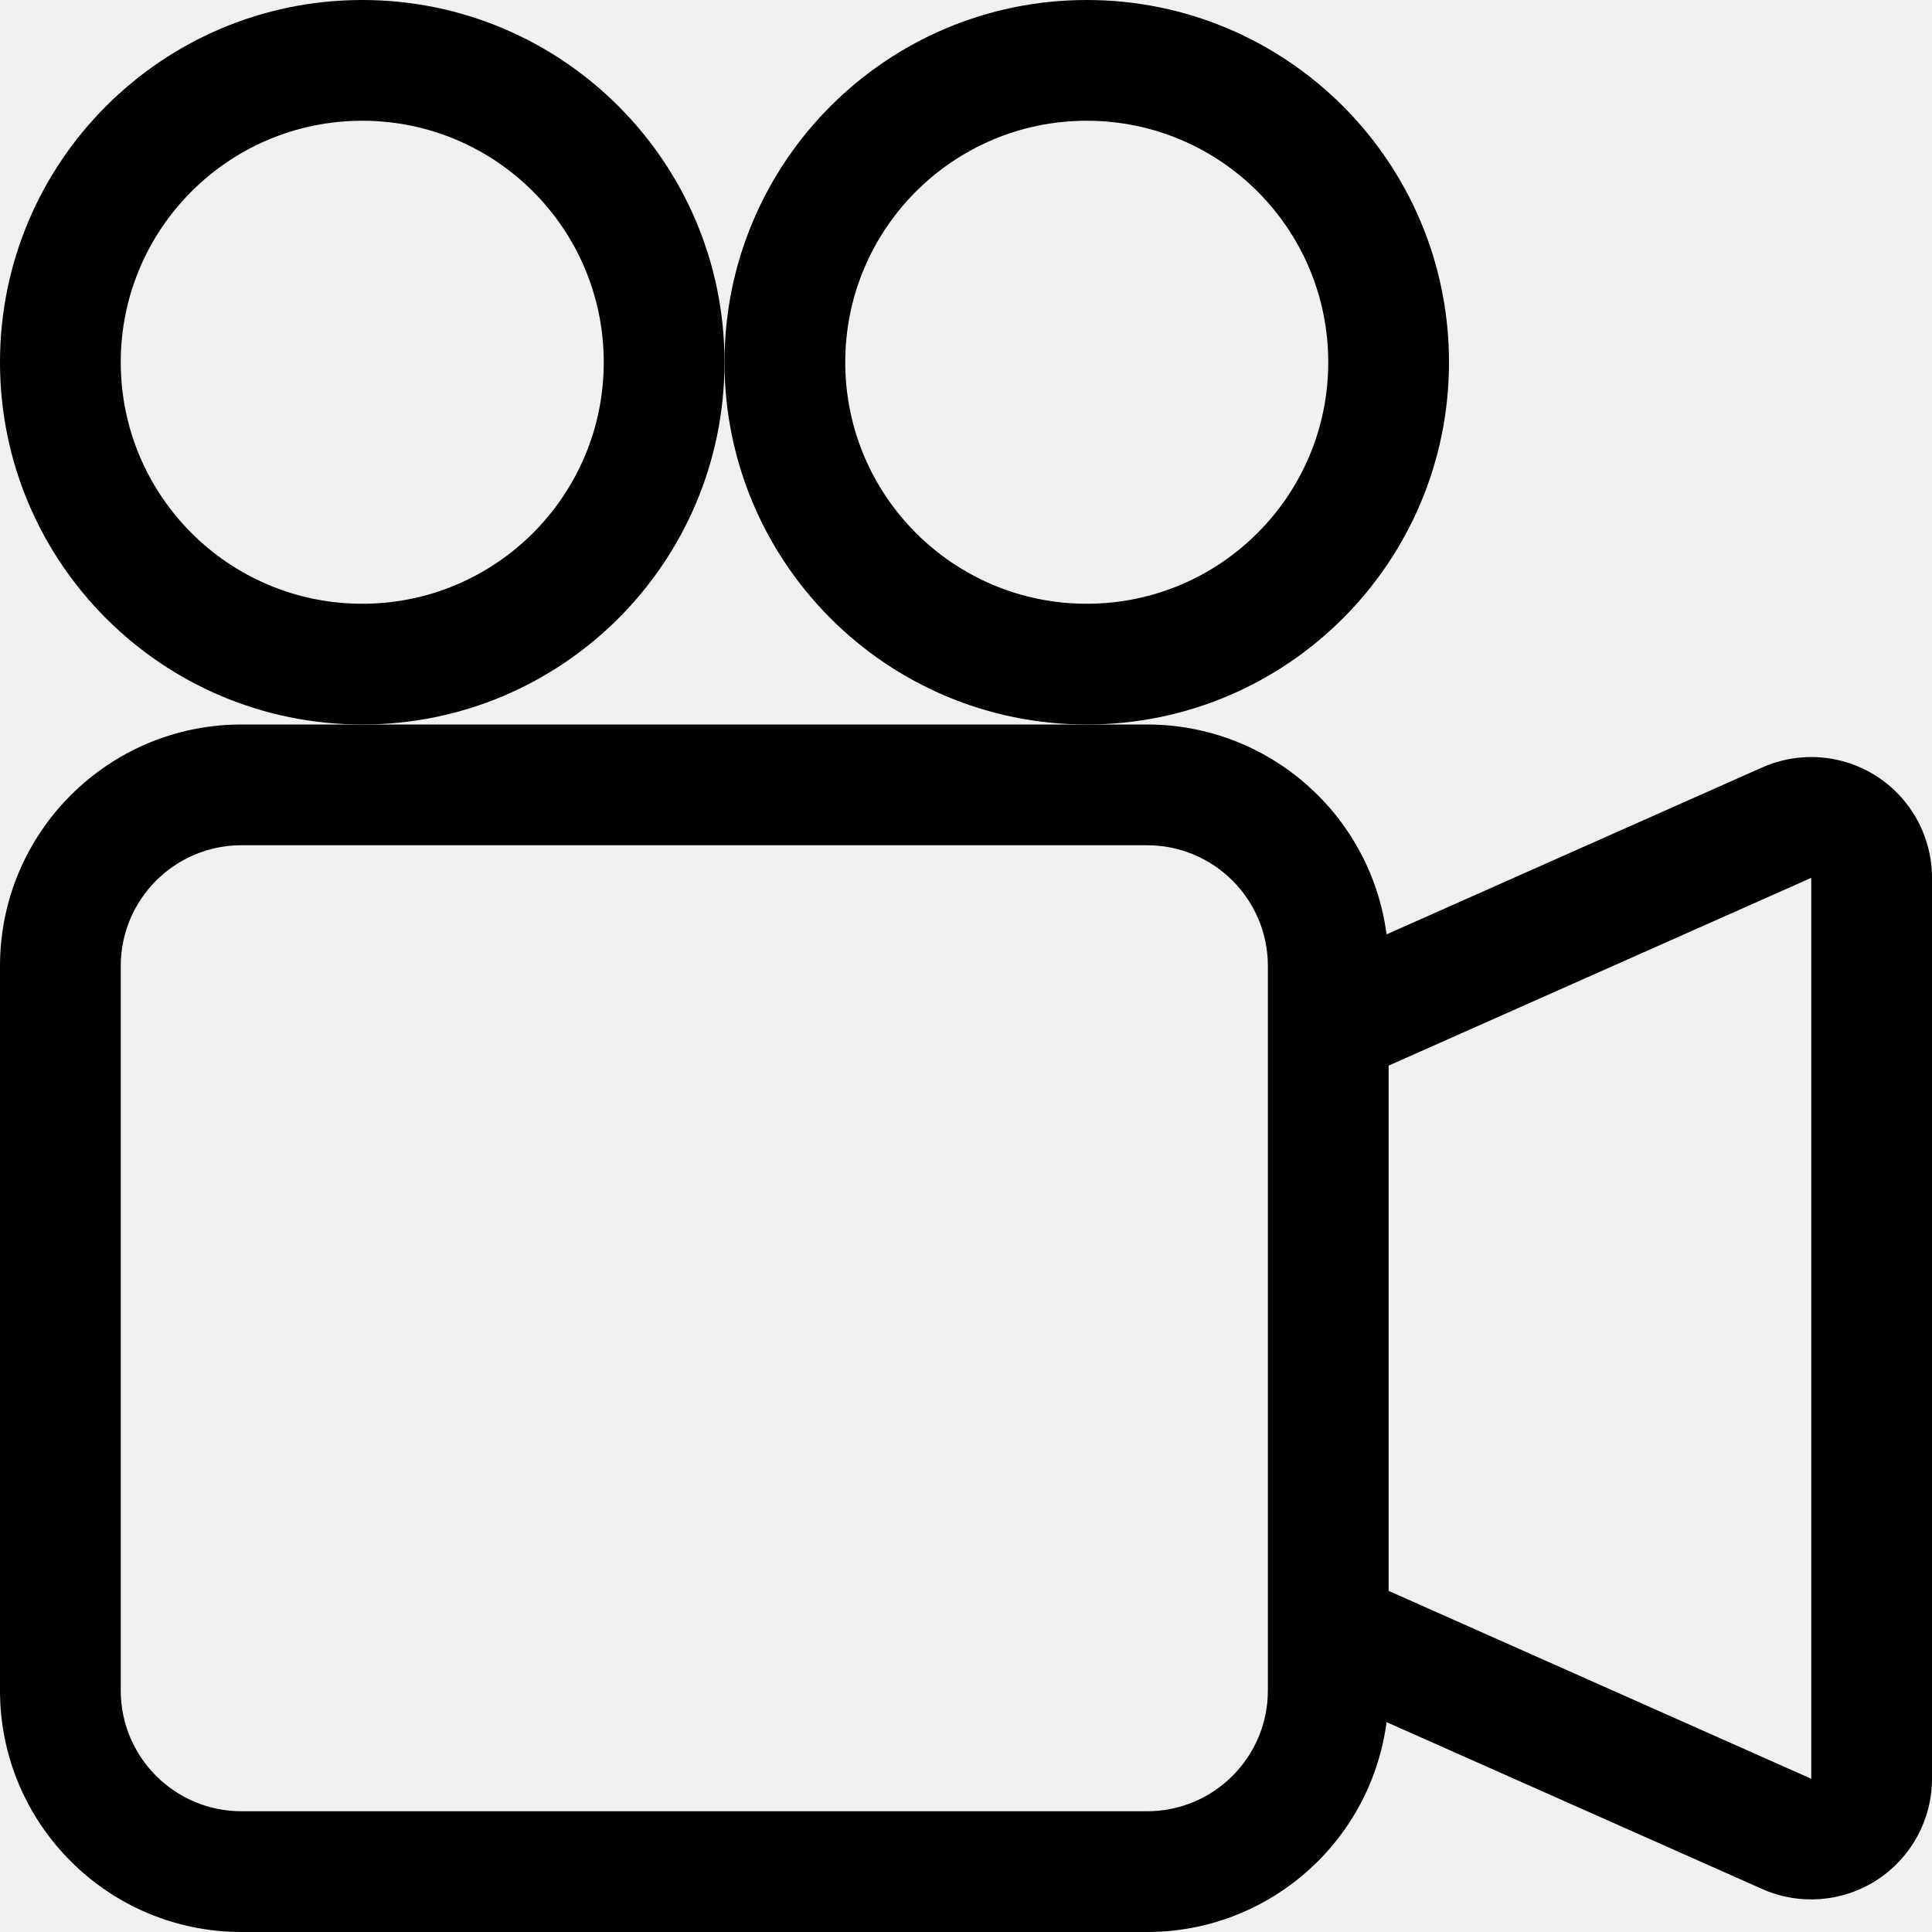
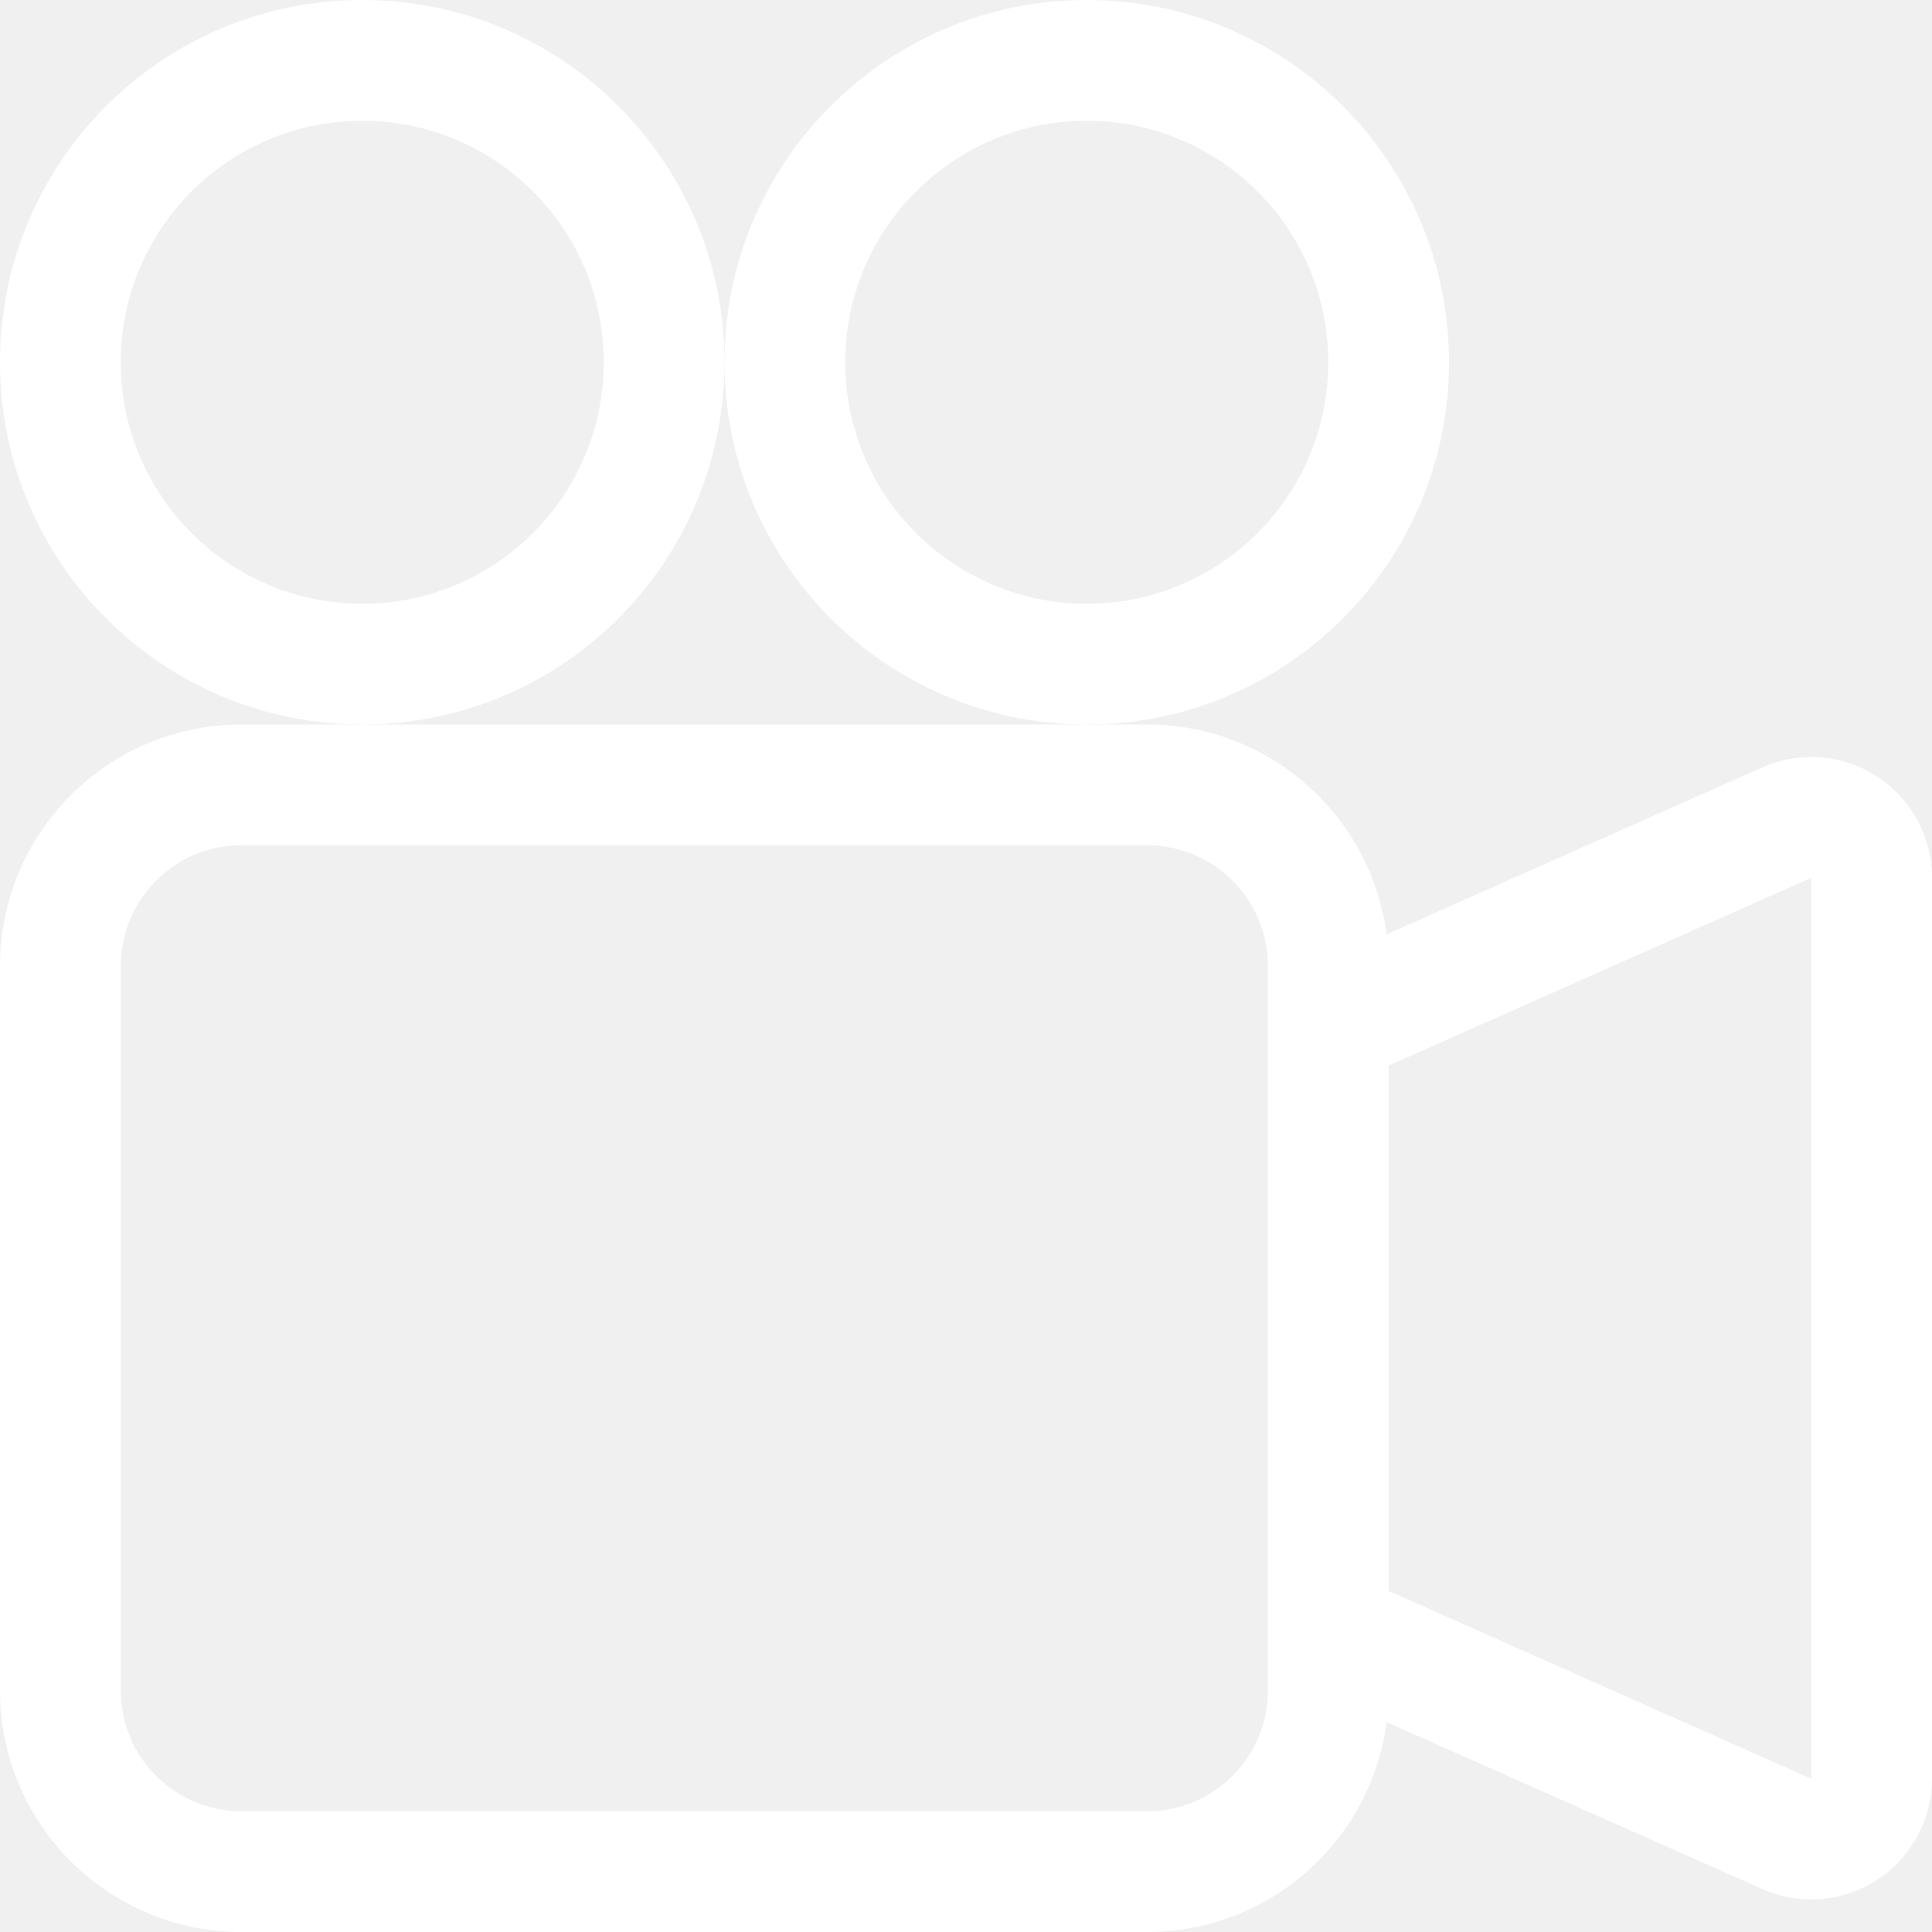
- <svg xmlns="http://www.w3.org/2000/svg" width="16" height="16" fill="currentColor" class="bi bi-camera-reels" viewBox="0 0 16 16">
+ <svg xmlns="http://www.w3.org/2000/svg" width="16" height="16" fill="white" class="bi bi-camera-reels" viewBox="0 0 16 16">
  <path d="M6 3a3 3 0 1 1-6 0 3 3 0 0 1 6 0zM1 3a2 2 0 1 0 4 0 2 2 0 0 0-4 0z" />
  <path d="M9 6h.5a2 2 0 0 1 1.983 1.738l3.11-1.382A1 1 0 0 1 16 7.269v7.462a1 1 0 0 1-1.406.913l-3.111-1.382A2 2 0 0 1 9.5 16H2a2 2 0 0 1-2-2V8a2 2 0 0 1 2-2h7zm6 8.73V7.27l-3.5 1.555v4.35l3.5 1.556zM1 8v6a1 1 0 0 0 1 1h7.5a1 1 0 0 0 1-1V8a1 1 0 0 0-1-1H2a1 1 0 0 0-1 1z" />
  <path d="M9 6a3 3 0 1 0 0-6 3 3 0 0 0 0 6zM7 3a2 2 0 1 1 4 0 2 2 0 0 1-4 0z" />
</svg>
